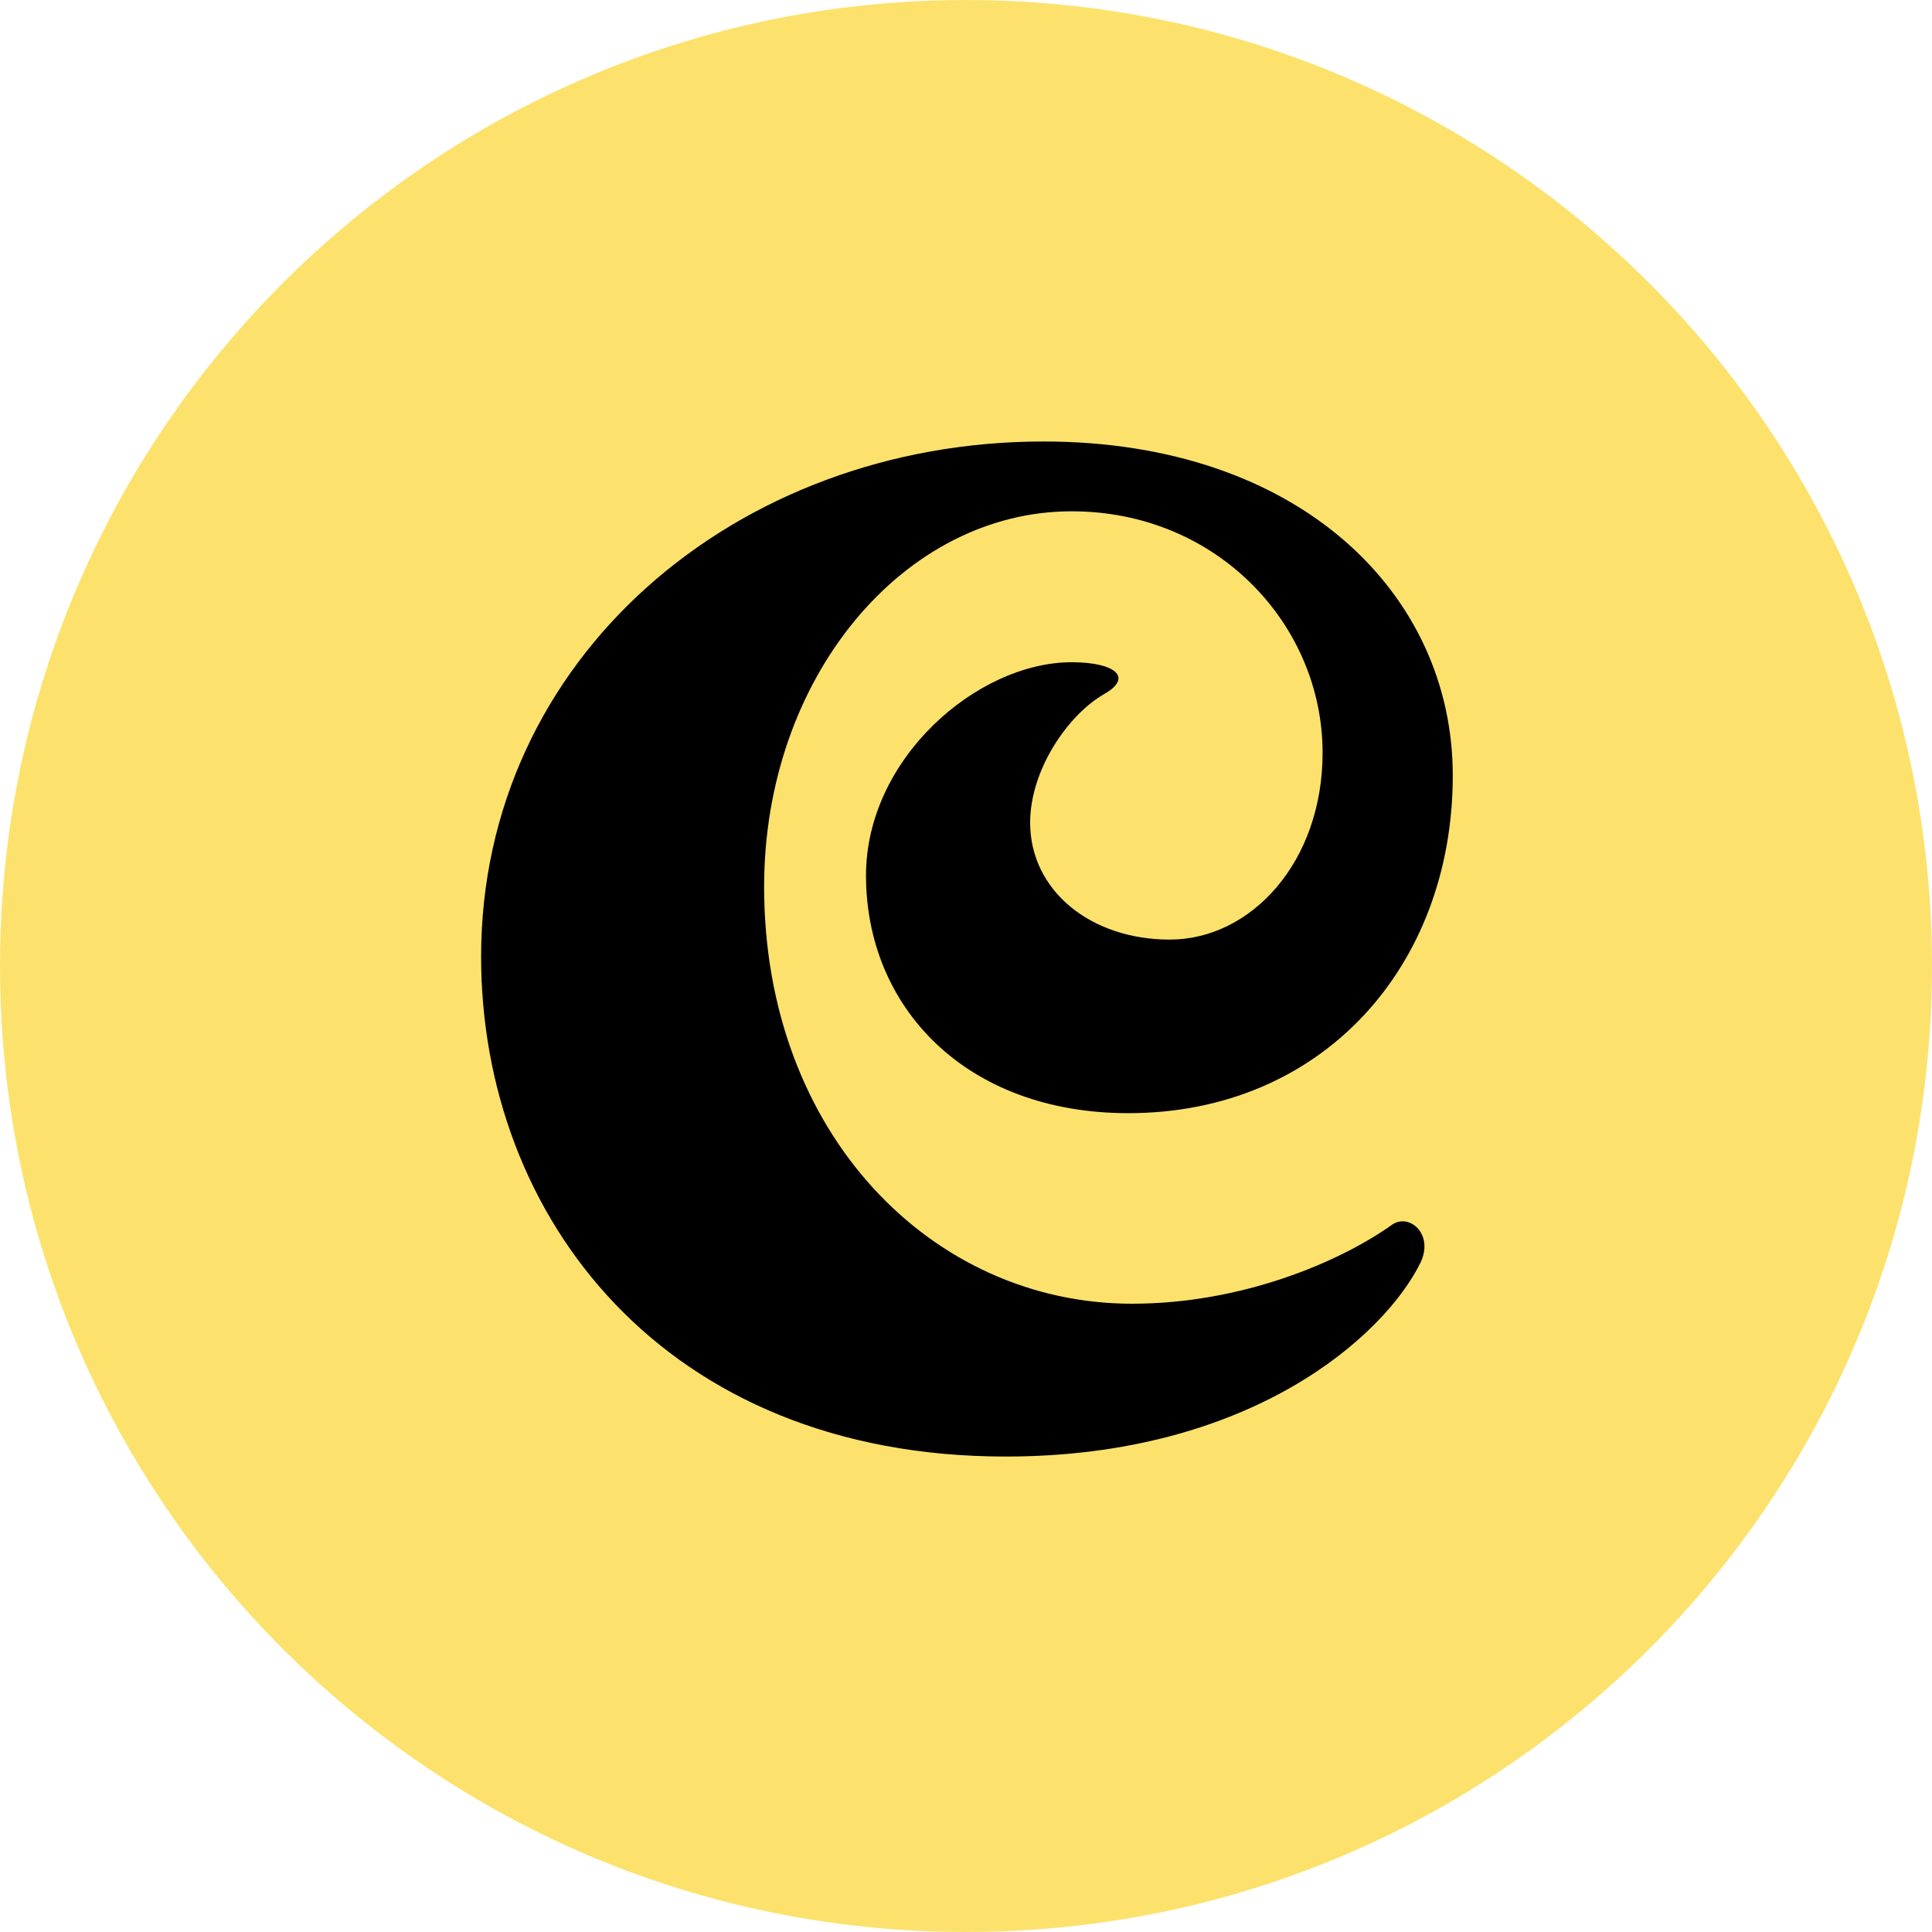
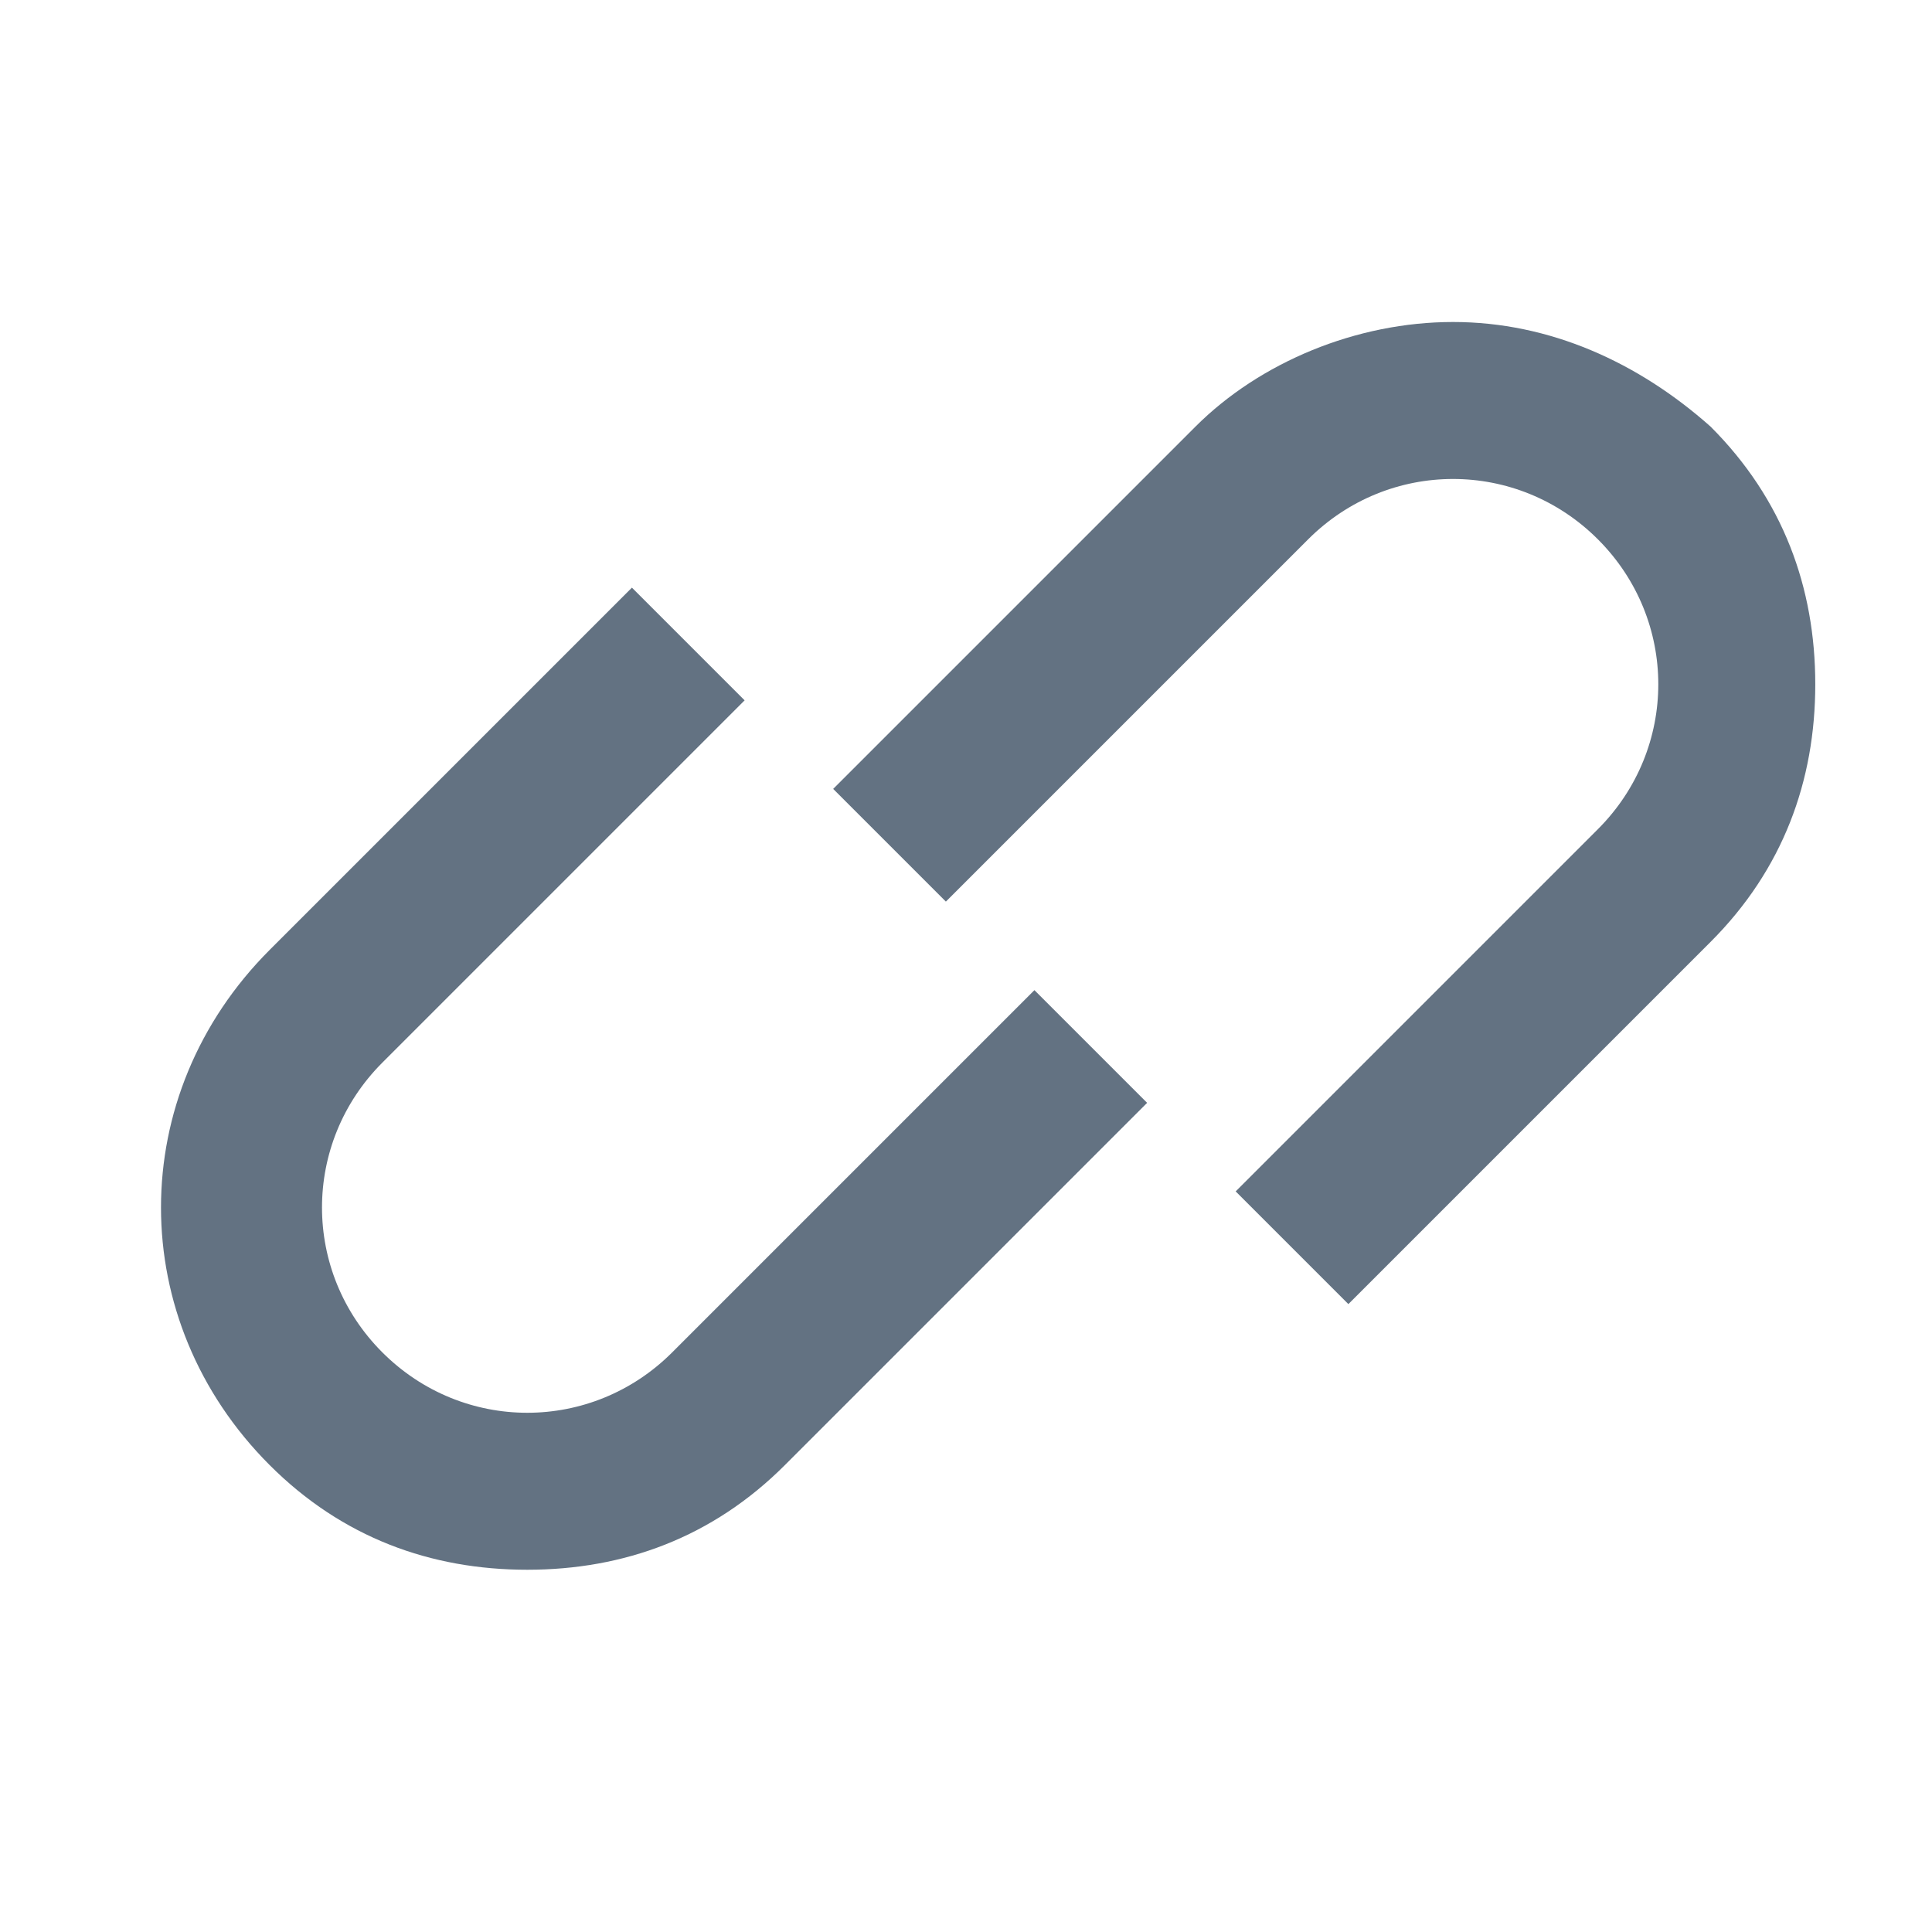
- <svg xmlns="http://www.w3.org/2000/svg" id="Layer_1" data-name="Layer 1" viewBox="0 0 1024 1024">
-   <circle id="background" cx="512" cy="512" r="512" fill="#fce26d" />
-   <path d="M405,470c0,131,89,221,195,221,58,0,110-22,138-42,9-6,22,5,15,20-19,39-90,103-220,103-181,0-278-127-278-265,0-158,135-273,298-273,136,0,217,81,217,177,0,101-69,179-172,179-86,0-139-56-139-126,0-62,59-113,109-113,23,0,33,8,17,17-19,11-39,40-39,68,0,36,32,62,74,62,43,0,81-41,81-99,0-68-56-128-133-128C479,271,405,359,405,470Z" transform="translate(0 0)" />
+ <svg xmlns="http://www.w3.org/2000/svg" width="24" height="24" viewBox="0 0 24 24" fill="none">
+   <path d="M21.25 5.3C20.35 4.5 19.25 4 18.05 4C16.85 4 15.65 4.5 14.85 5.3L10.35 9.8L11.75 11.2L16.25 6.7C17.25 5.7 18.85 5.7 19.85 6.7C20.85 7.7 20.85 9.3 19.85 10.3L15.35 14.8L16.75 16.2L21.25 11.7C22.15 10.8 22.55 9.7 22.55 8.5C22.55 7.3 22.15 6.2 21.25 5.3Z" fill="#637282" />
+   <path d="M8.35 16.8C7.35 17.8 5.75 17.8 4.75 16.8C3.75 15.8 3.75 14.2 4.75 13.2L9.25 8.7L7.85 7.3L3.35 11.8C1.55 13.6 1.55 16.4 3.35 18.2C4.25 19.1 5.35 19.5 6.55 19.5C7.75 19.5 8.85 19.1 9.75 18.2L14.25 13.7L12.85 12.3L8.35 16.8Z" fill="#637282" />
</svg>
